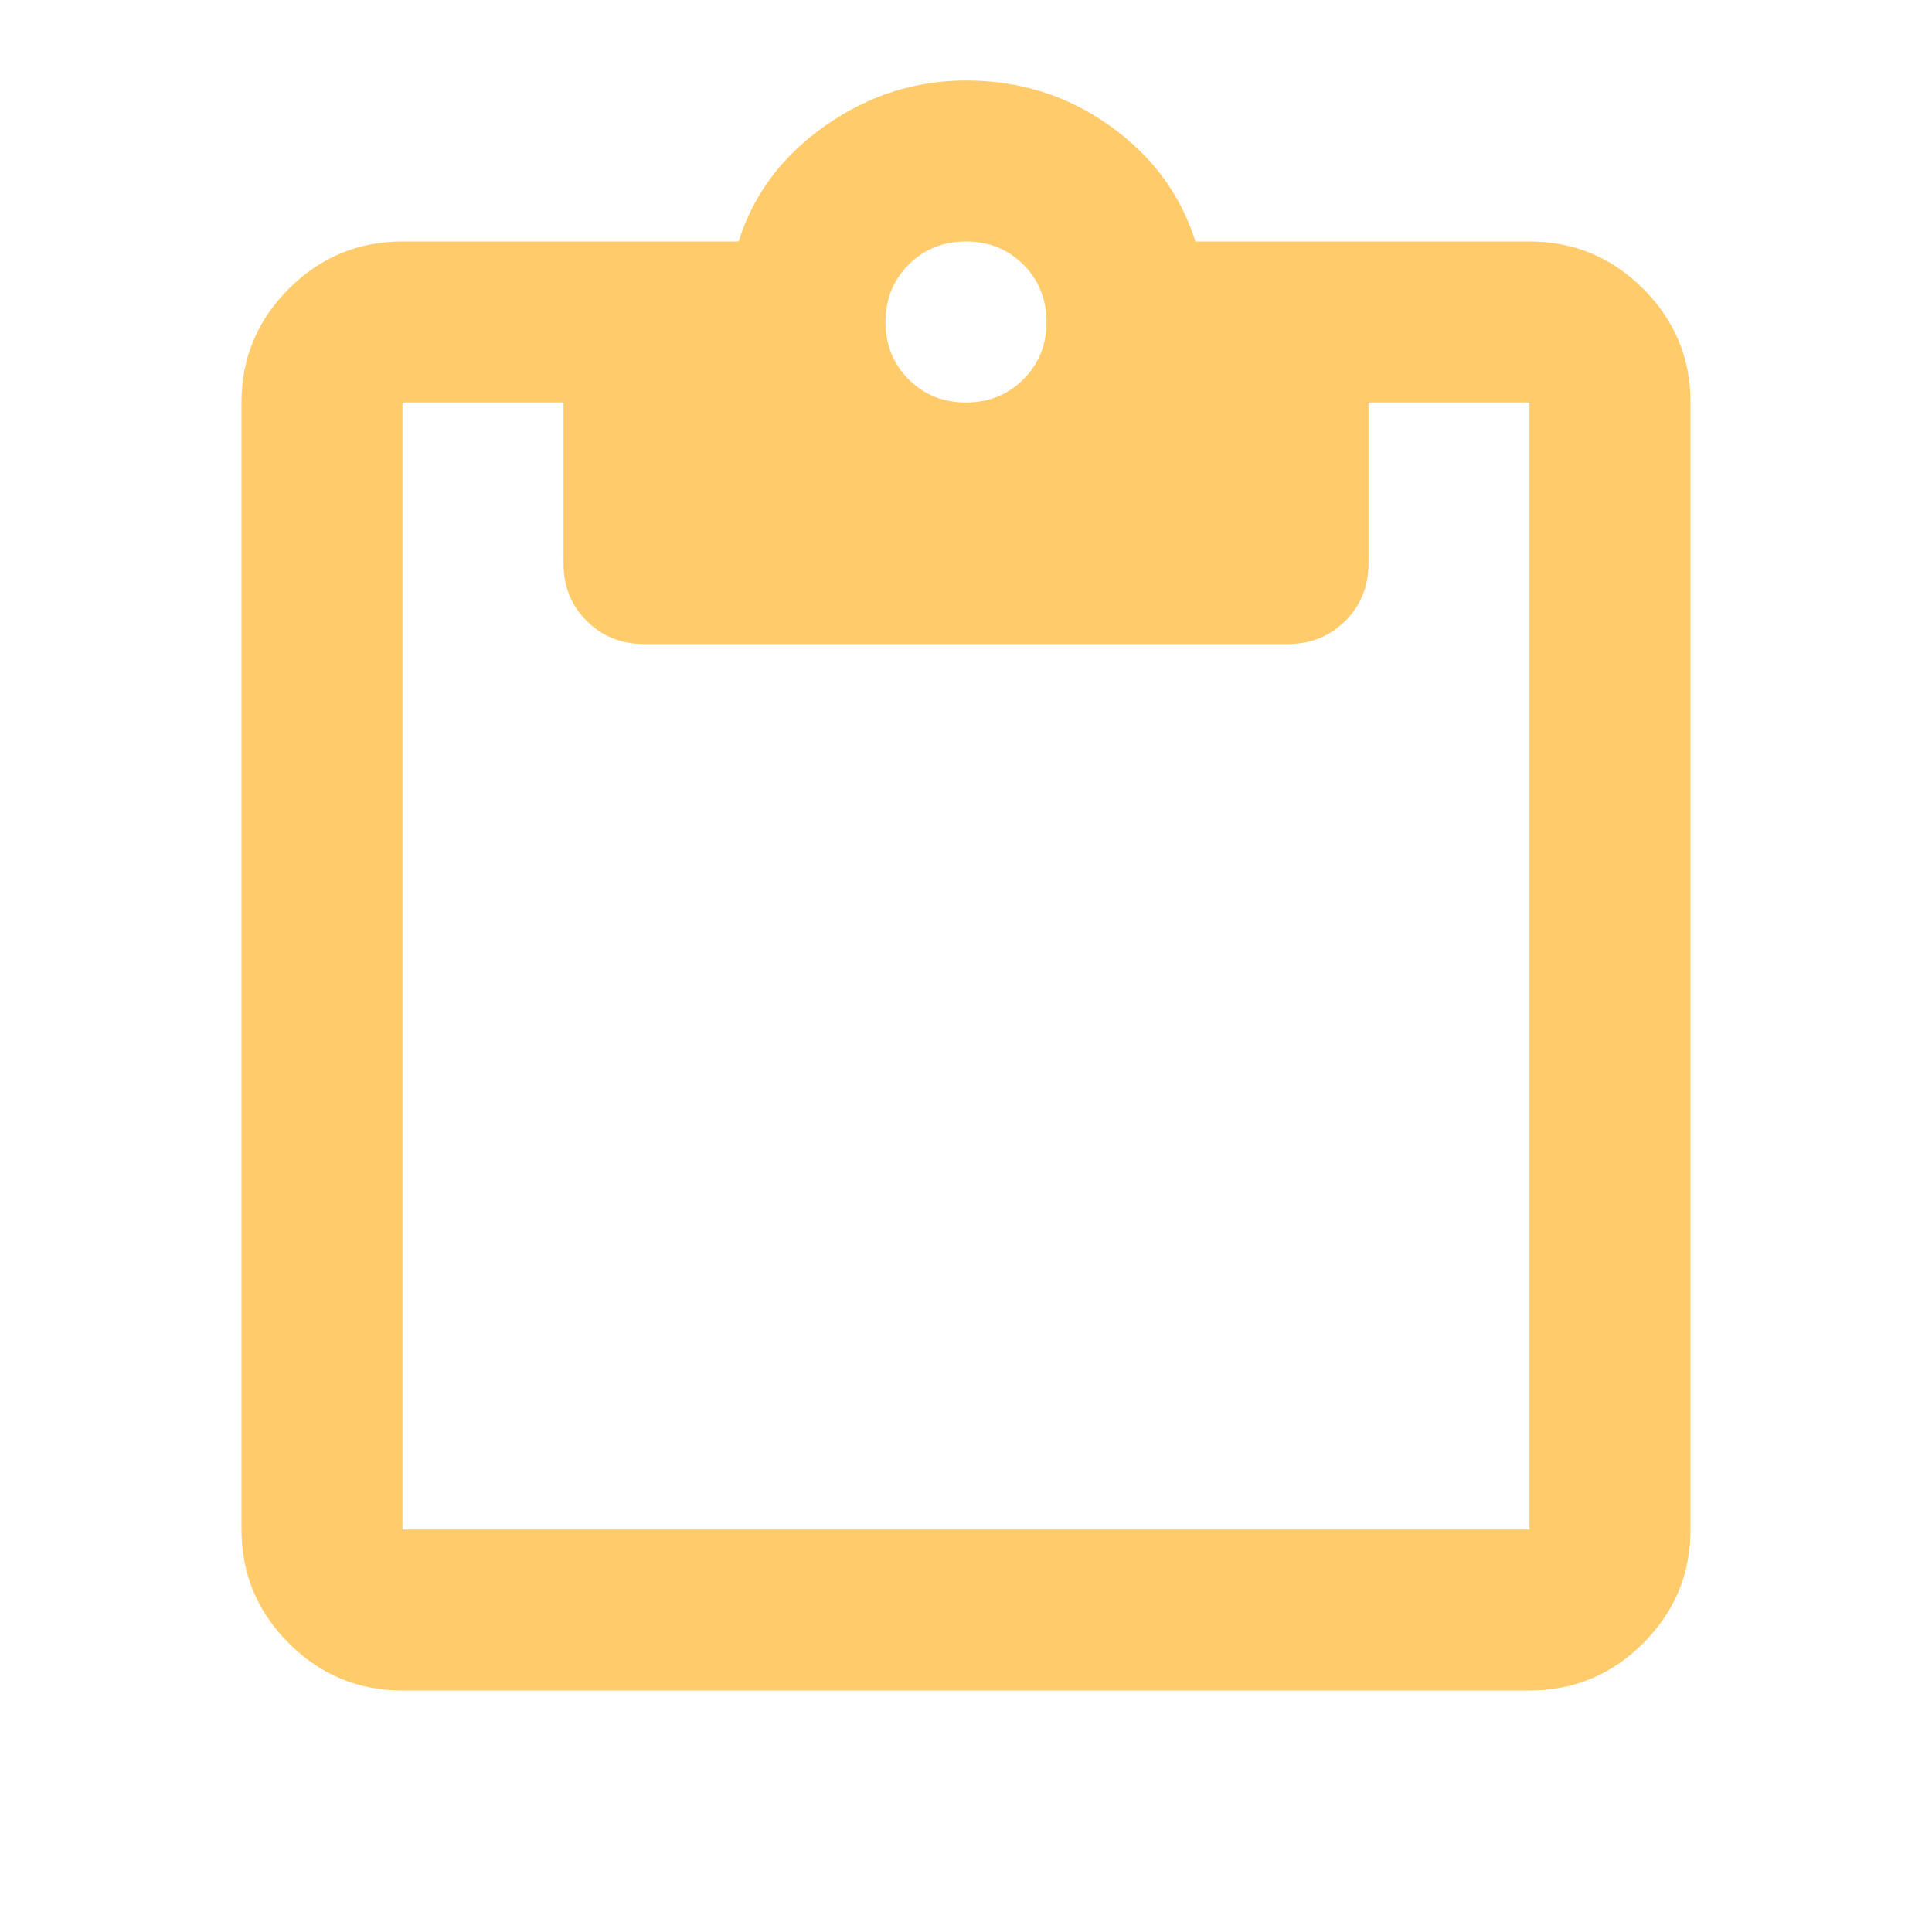
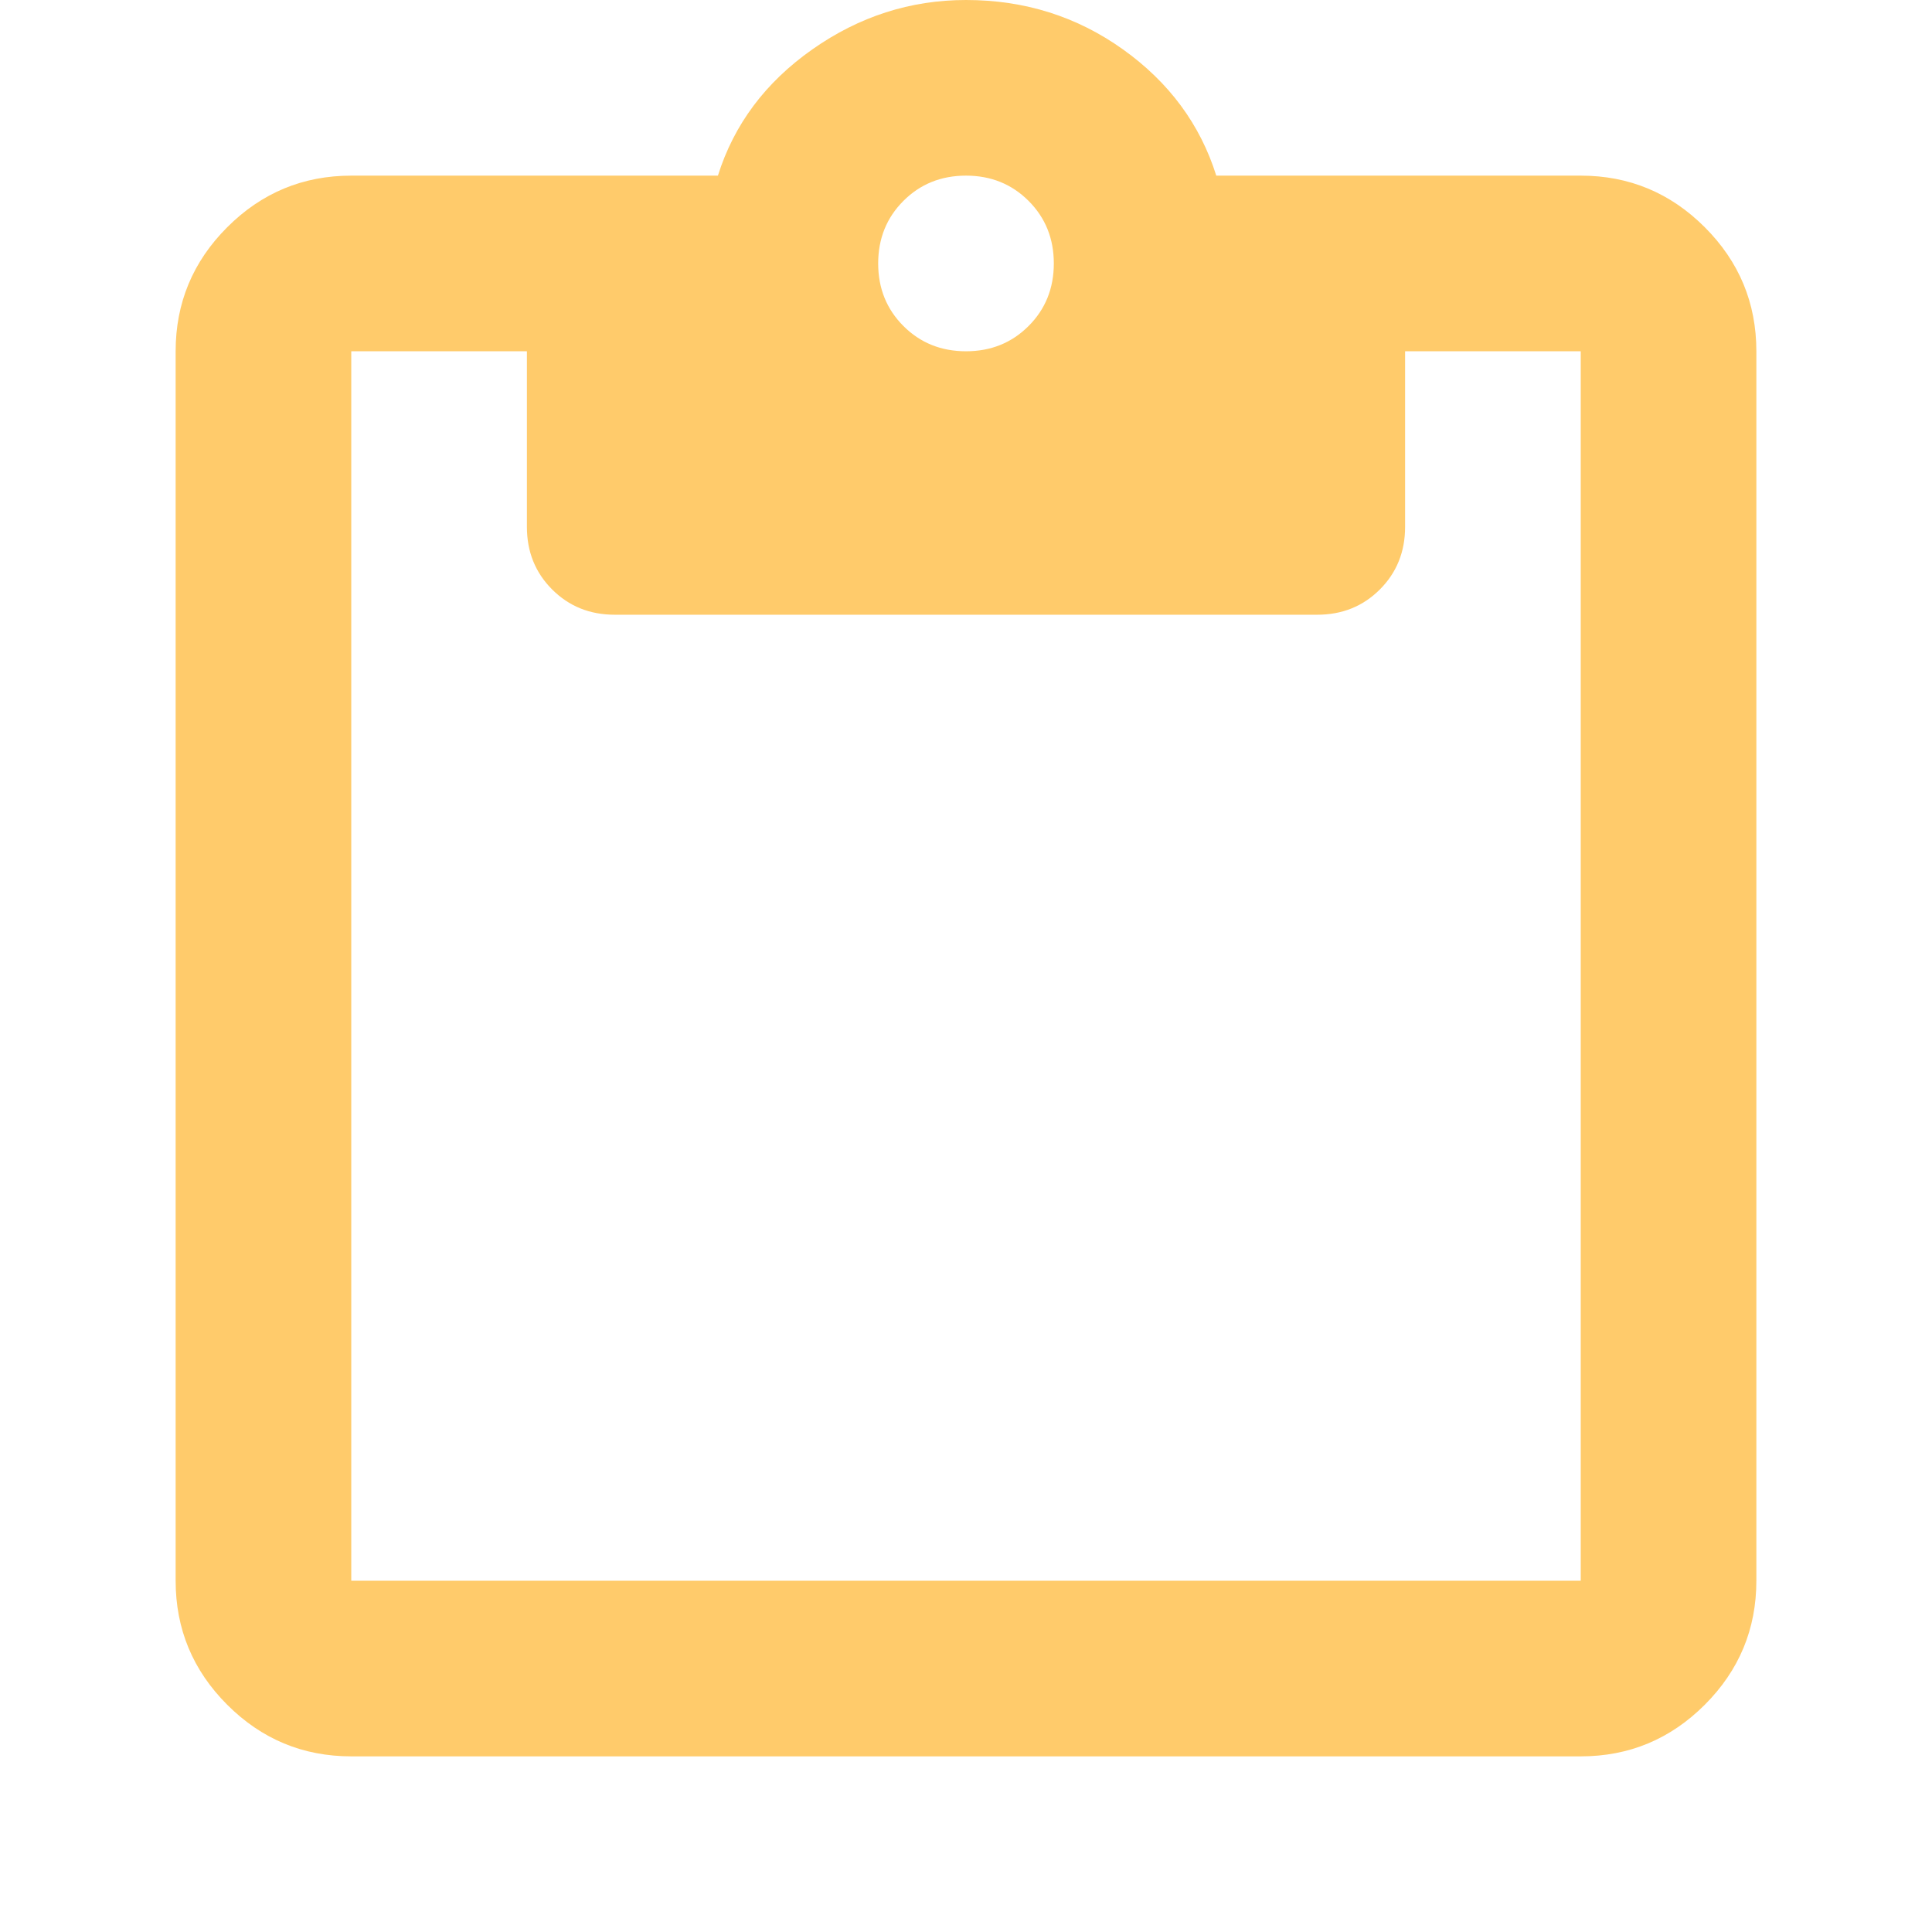
- <svg xmlns="http://www.w3.org/2000/svg" data-big="true" height="16px" viewBox="0 -960 960 960" width="16px">
+ <svg xmlns="http://www.w3.org/2000/svg" data-big="true" height="16px" viewBox="40 -920 880 880" width="16px">
  <path fill="#FFCB6B" d="M200-120q-33 0-56.5-23.5T120-200v-560q0-33 23.5-56.5T200-840h167q11-35 43-57.5t70-22.5q40 0 71.5 22.5T594-840h166q33 0 56.5 23.5T840-760v560q0 33-23.5 56.5T760-120H200Zm0-80h560v-560h-80v80q0 17-11.5 28.5T640-640H320q-17 0-28.5-11.5T280-680v-80h-80v560Zm280-560q17 0 28.5-11.5T520-800q0-17-11.5-28.5T480-840q-17 0-28.5 11.5T440-800q0 17 11.5 28.5T480-760Z" />
</svg>
